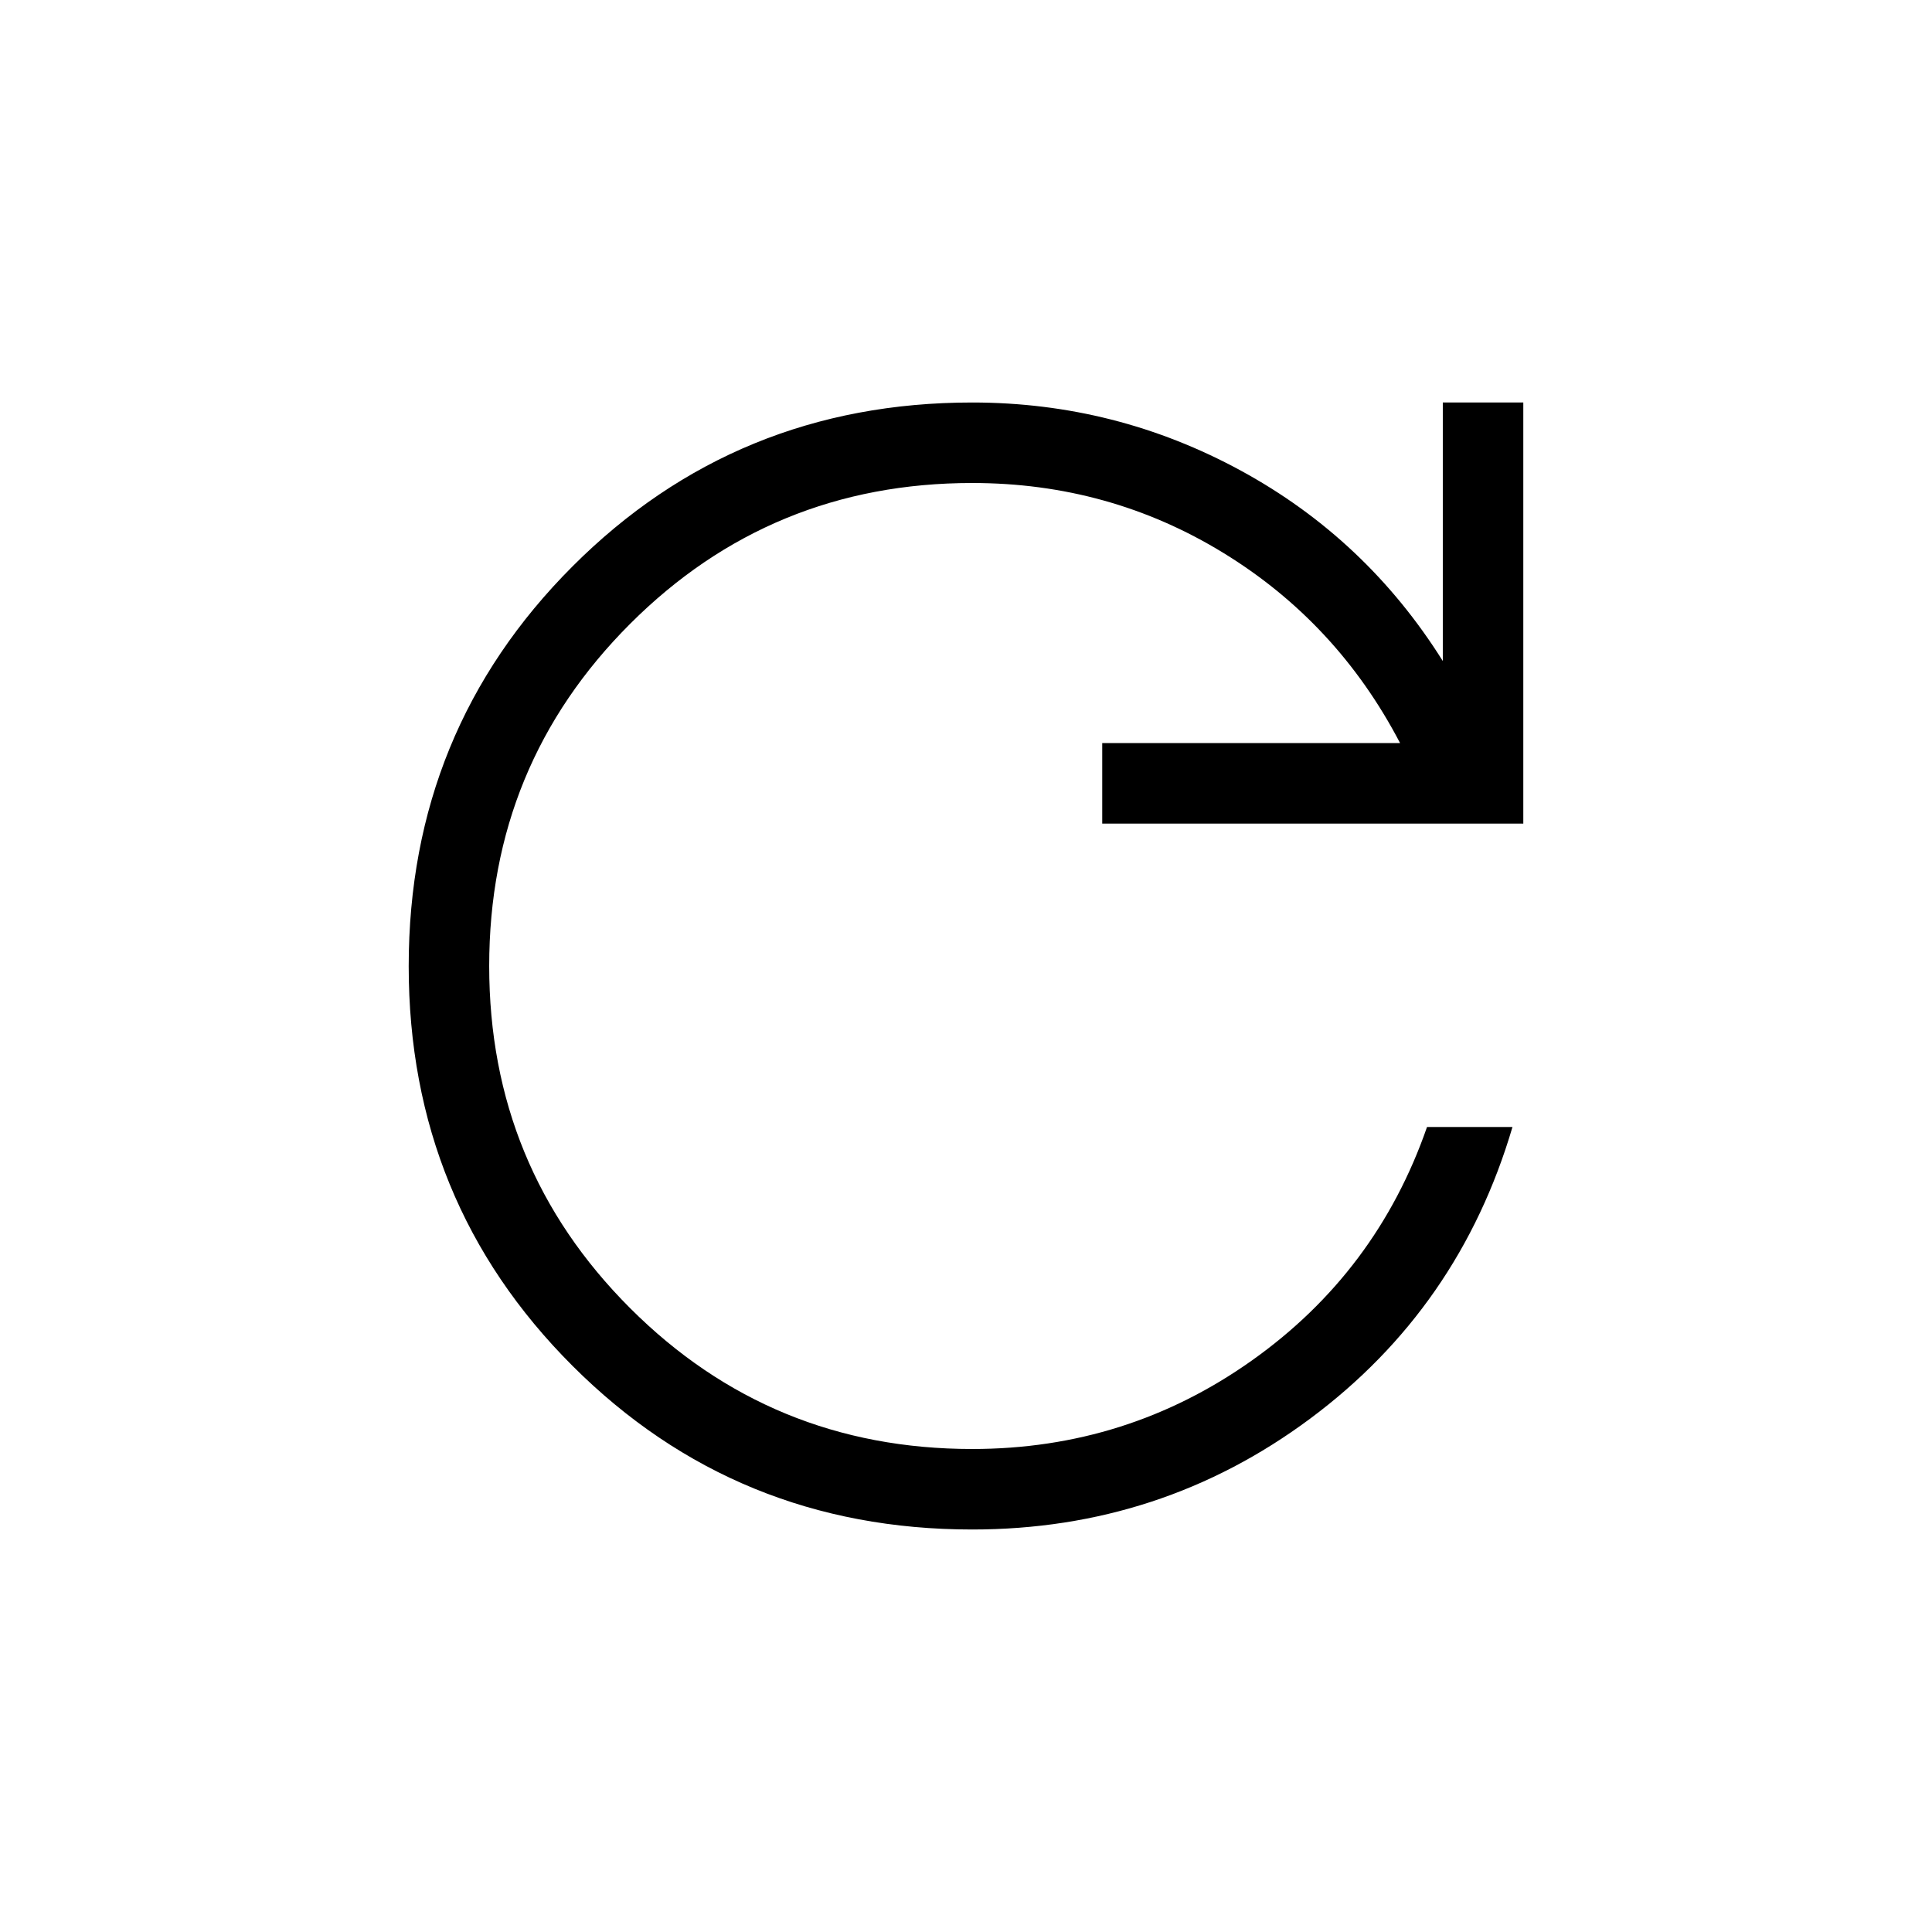
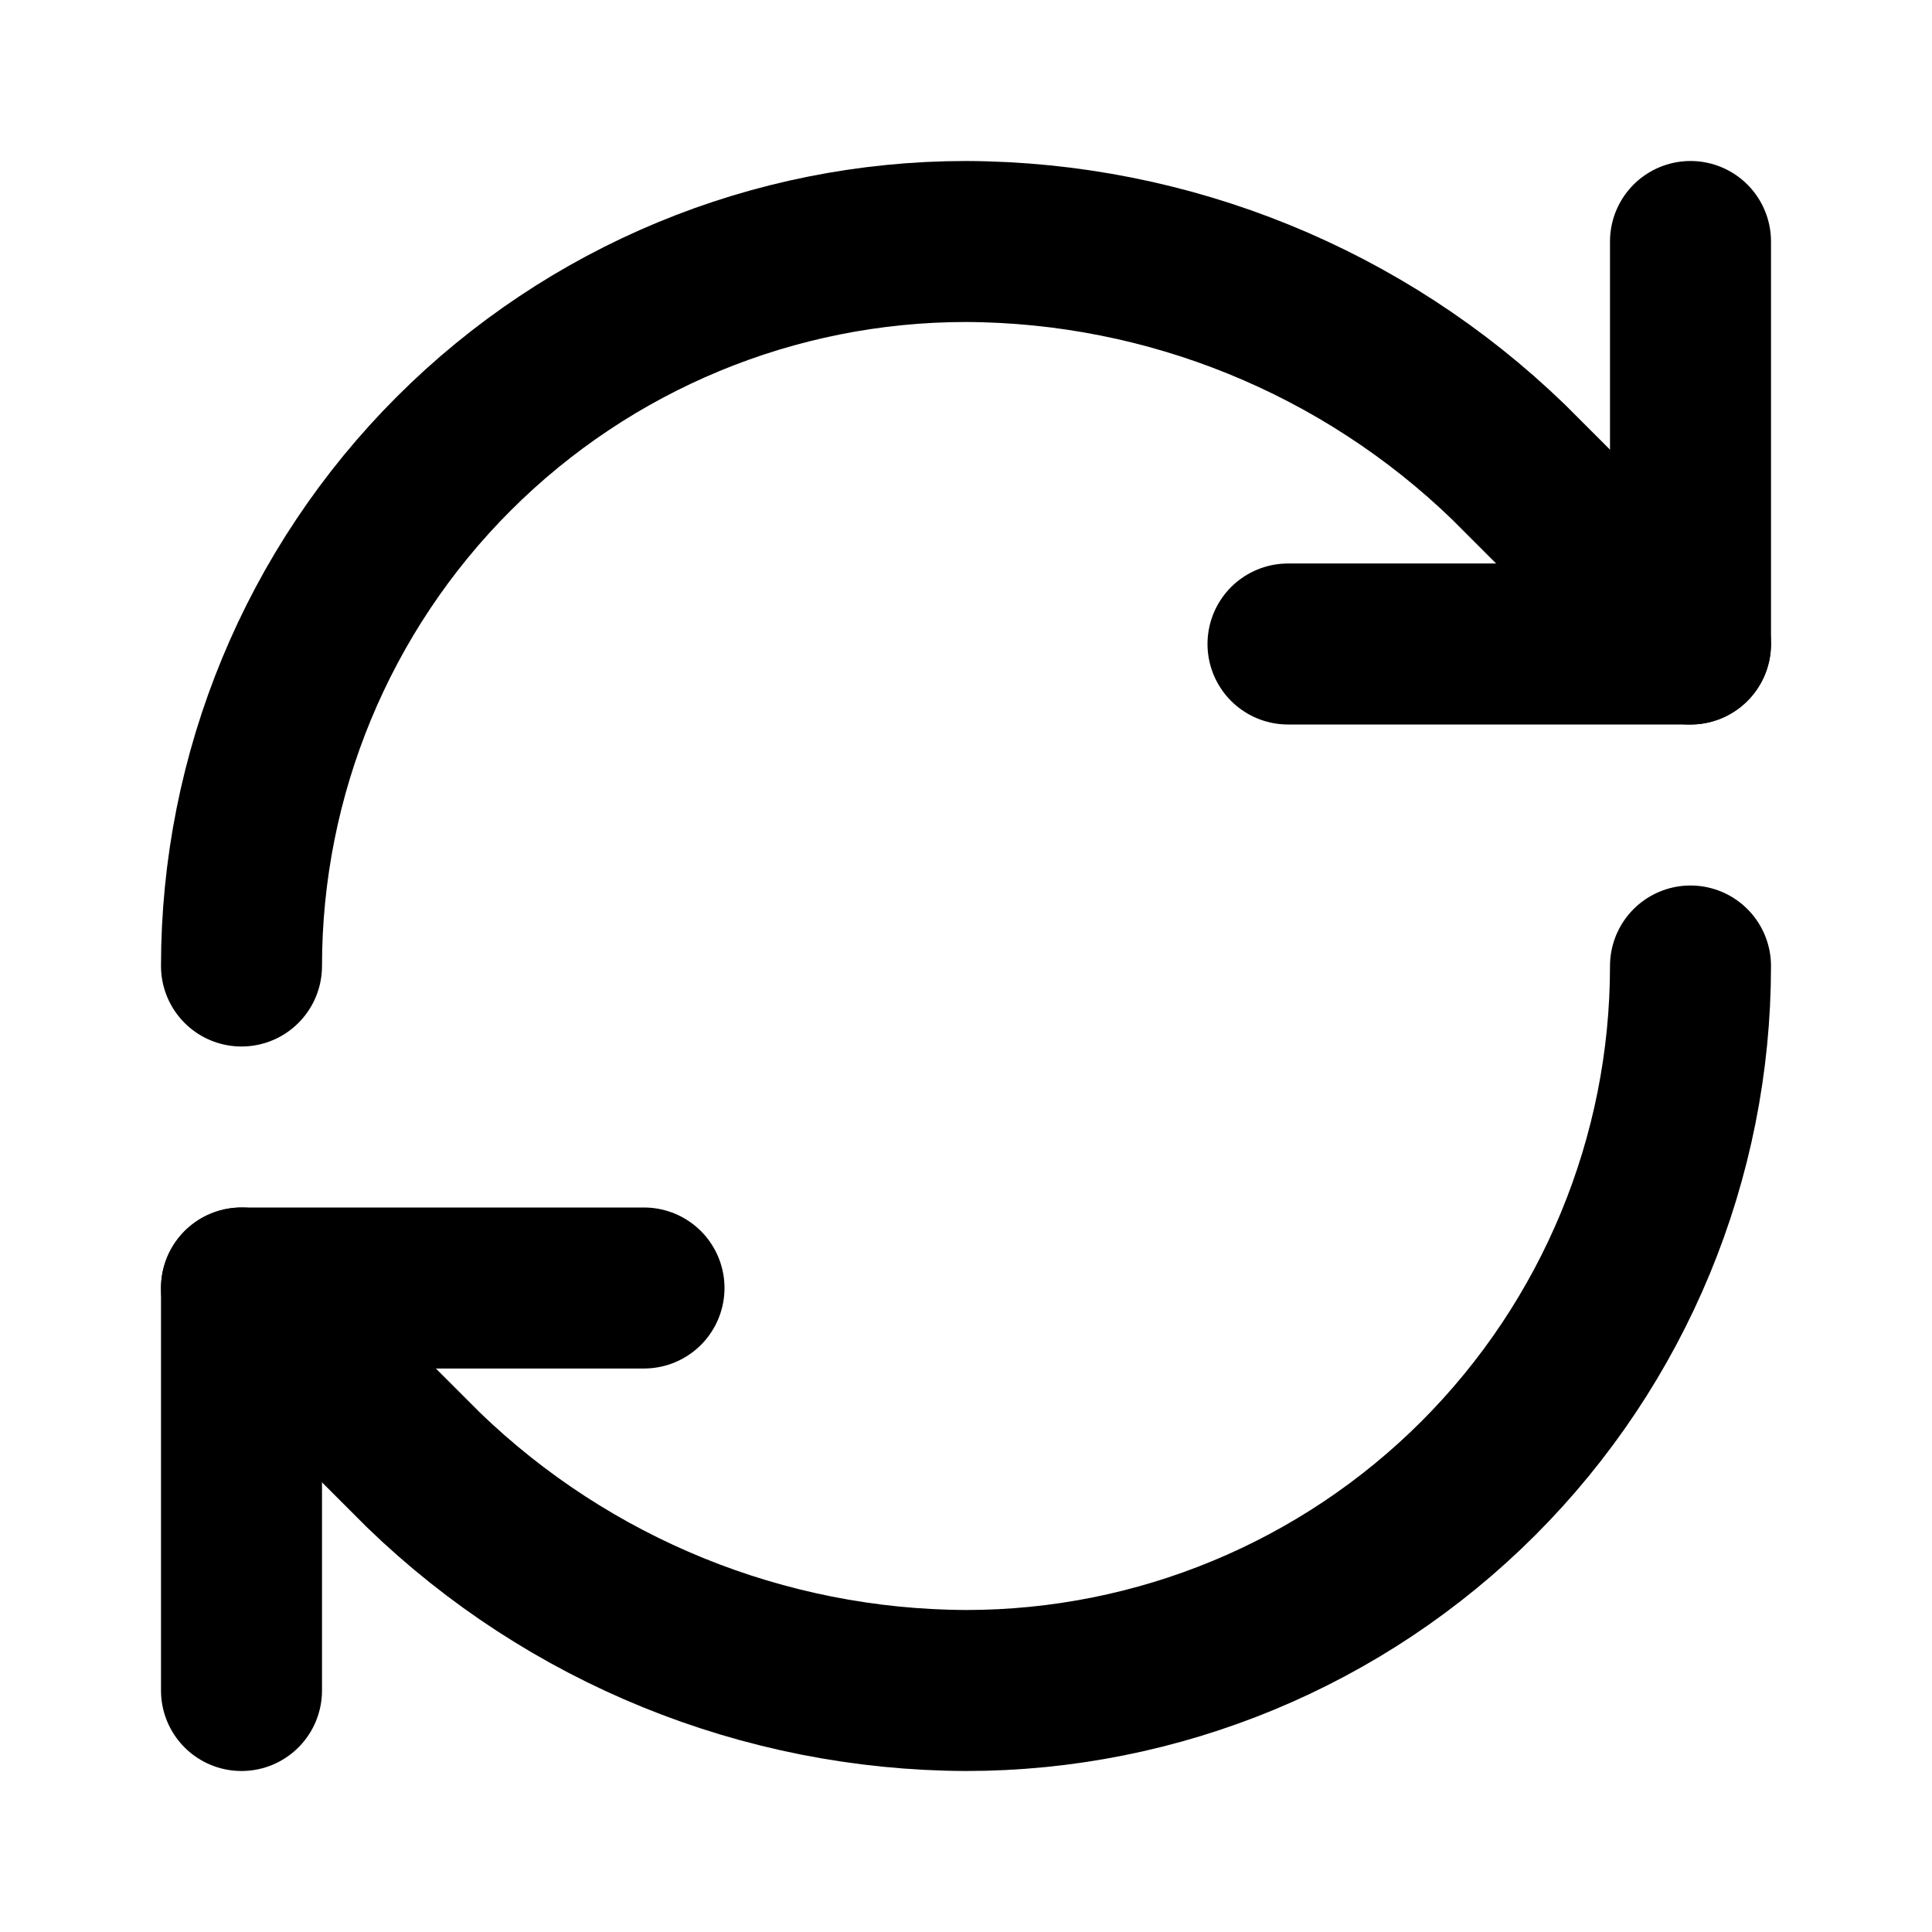
- <svg height="24px" viewBox="0 -960 960 960" width="24px" fill="currentColor">
-   <path d="M483.08-200q-117.25 0-198.63-81.34-81.37-81.34-81.37-198.54 0-117.2 81.37-198.66Q365.83-760 483.08-760q71.3 0 133.54 33.88 62.23 33.89 100.3 94.58V-760h40v209.23H547.69v-40h148q-31.23-59.85-87.88-94.54Q551.15-720 483.08-720q-100 0-170 70t-70 170q0 100 70 170t170 70q77 0 139-44t87-116h42.46Q725.08-310.15 651-255.08 576.92-200 483.08-200Z" />
+ <svg xmlns="http://www.w3.org/2000/svg" width="24" height="24" viewBox="0 0 24 24" fill="none" stroke="currentColor" stroke-width="2" stroke-linecap="round" stroke-linejoin="round">
+   <path d="M3 12C3 9.613 3.948 7.324 5.636 5.636C7.324 3.948 9.613 3 12 3C14.516 3.009 16.931 3.991 18.74 5.74L21 8" />
+   <path d="M21 3V8H16" />
+   <path d="M21 12C21 14.387 20.052 16.676 18.364 18.364C16.676 20.052 14.387 21 12 21C9.484 20.991 7.069 20.009 5.26 18.26L3 16" />
+   <path d="M8 16H3V21" />
</svg>
